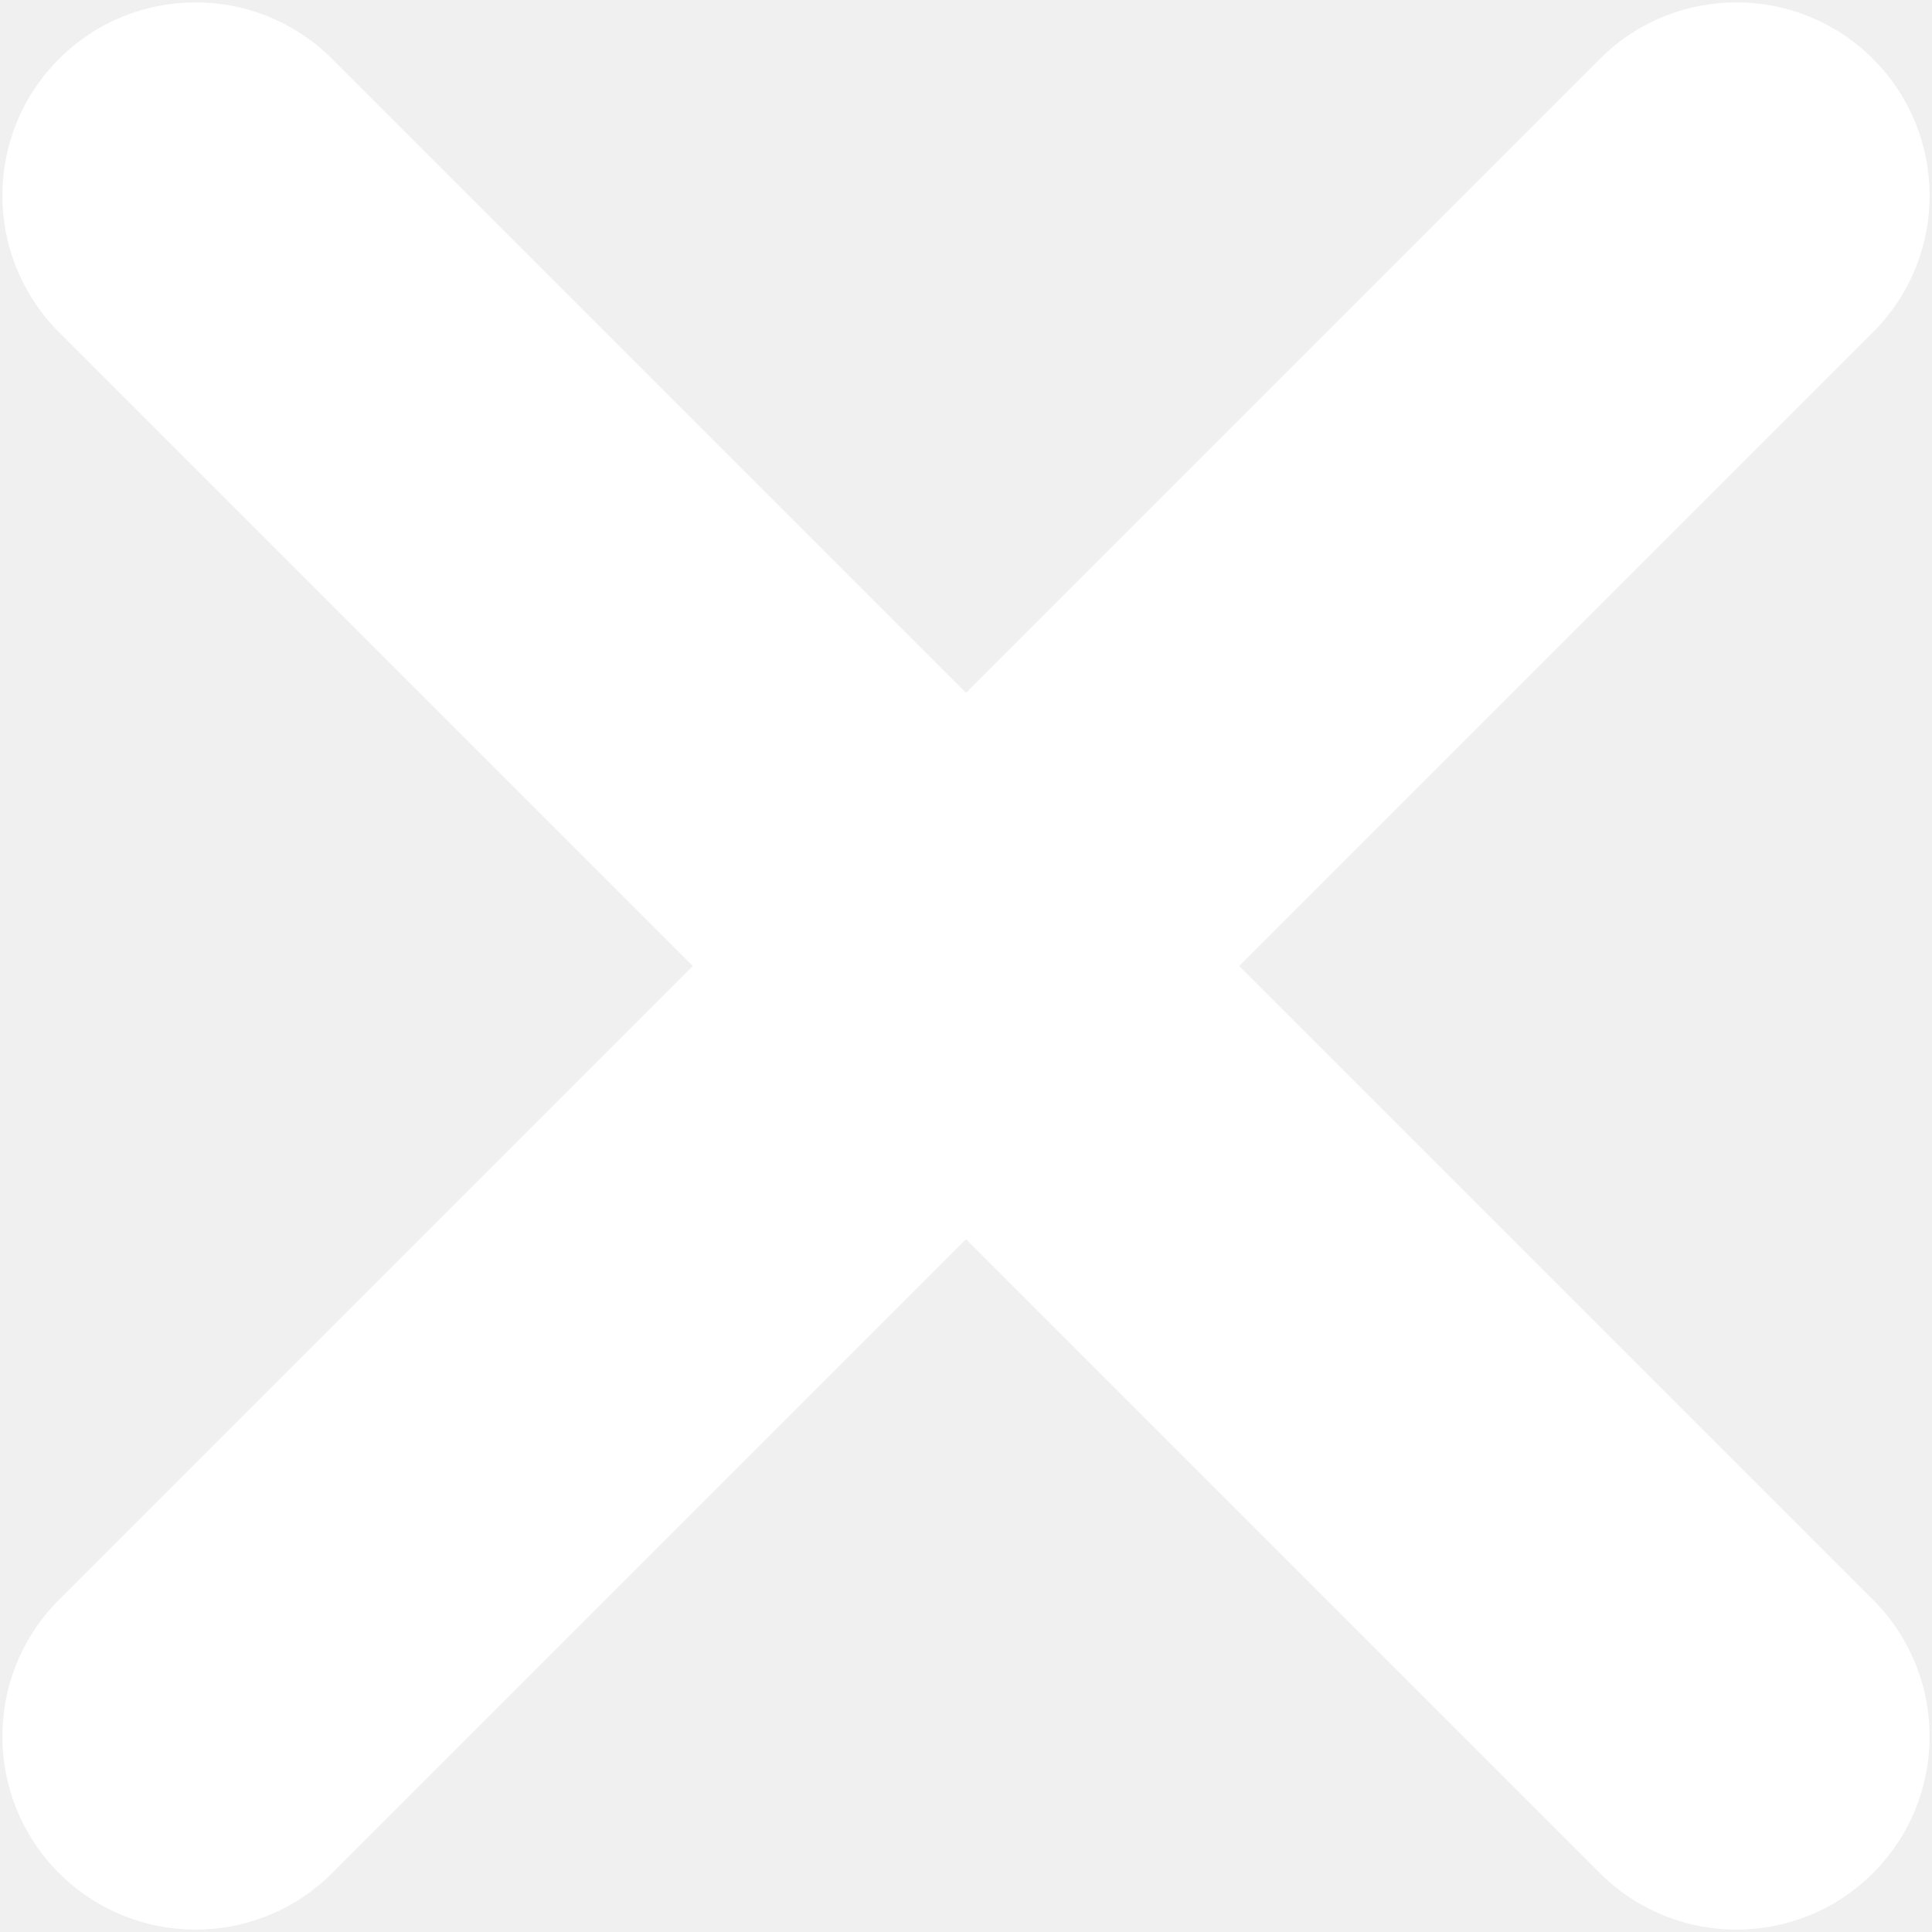
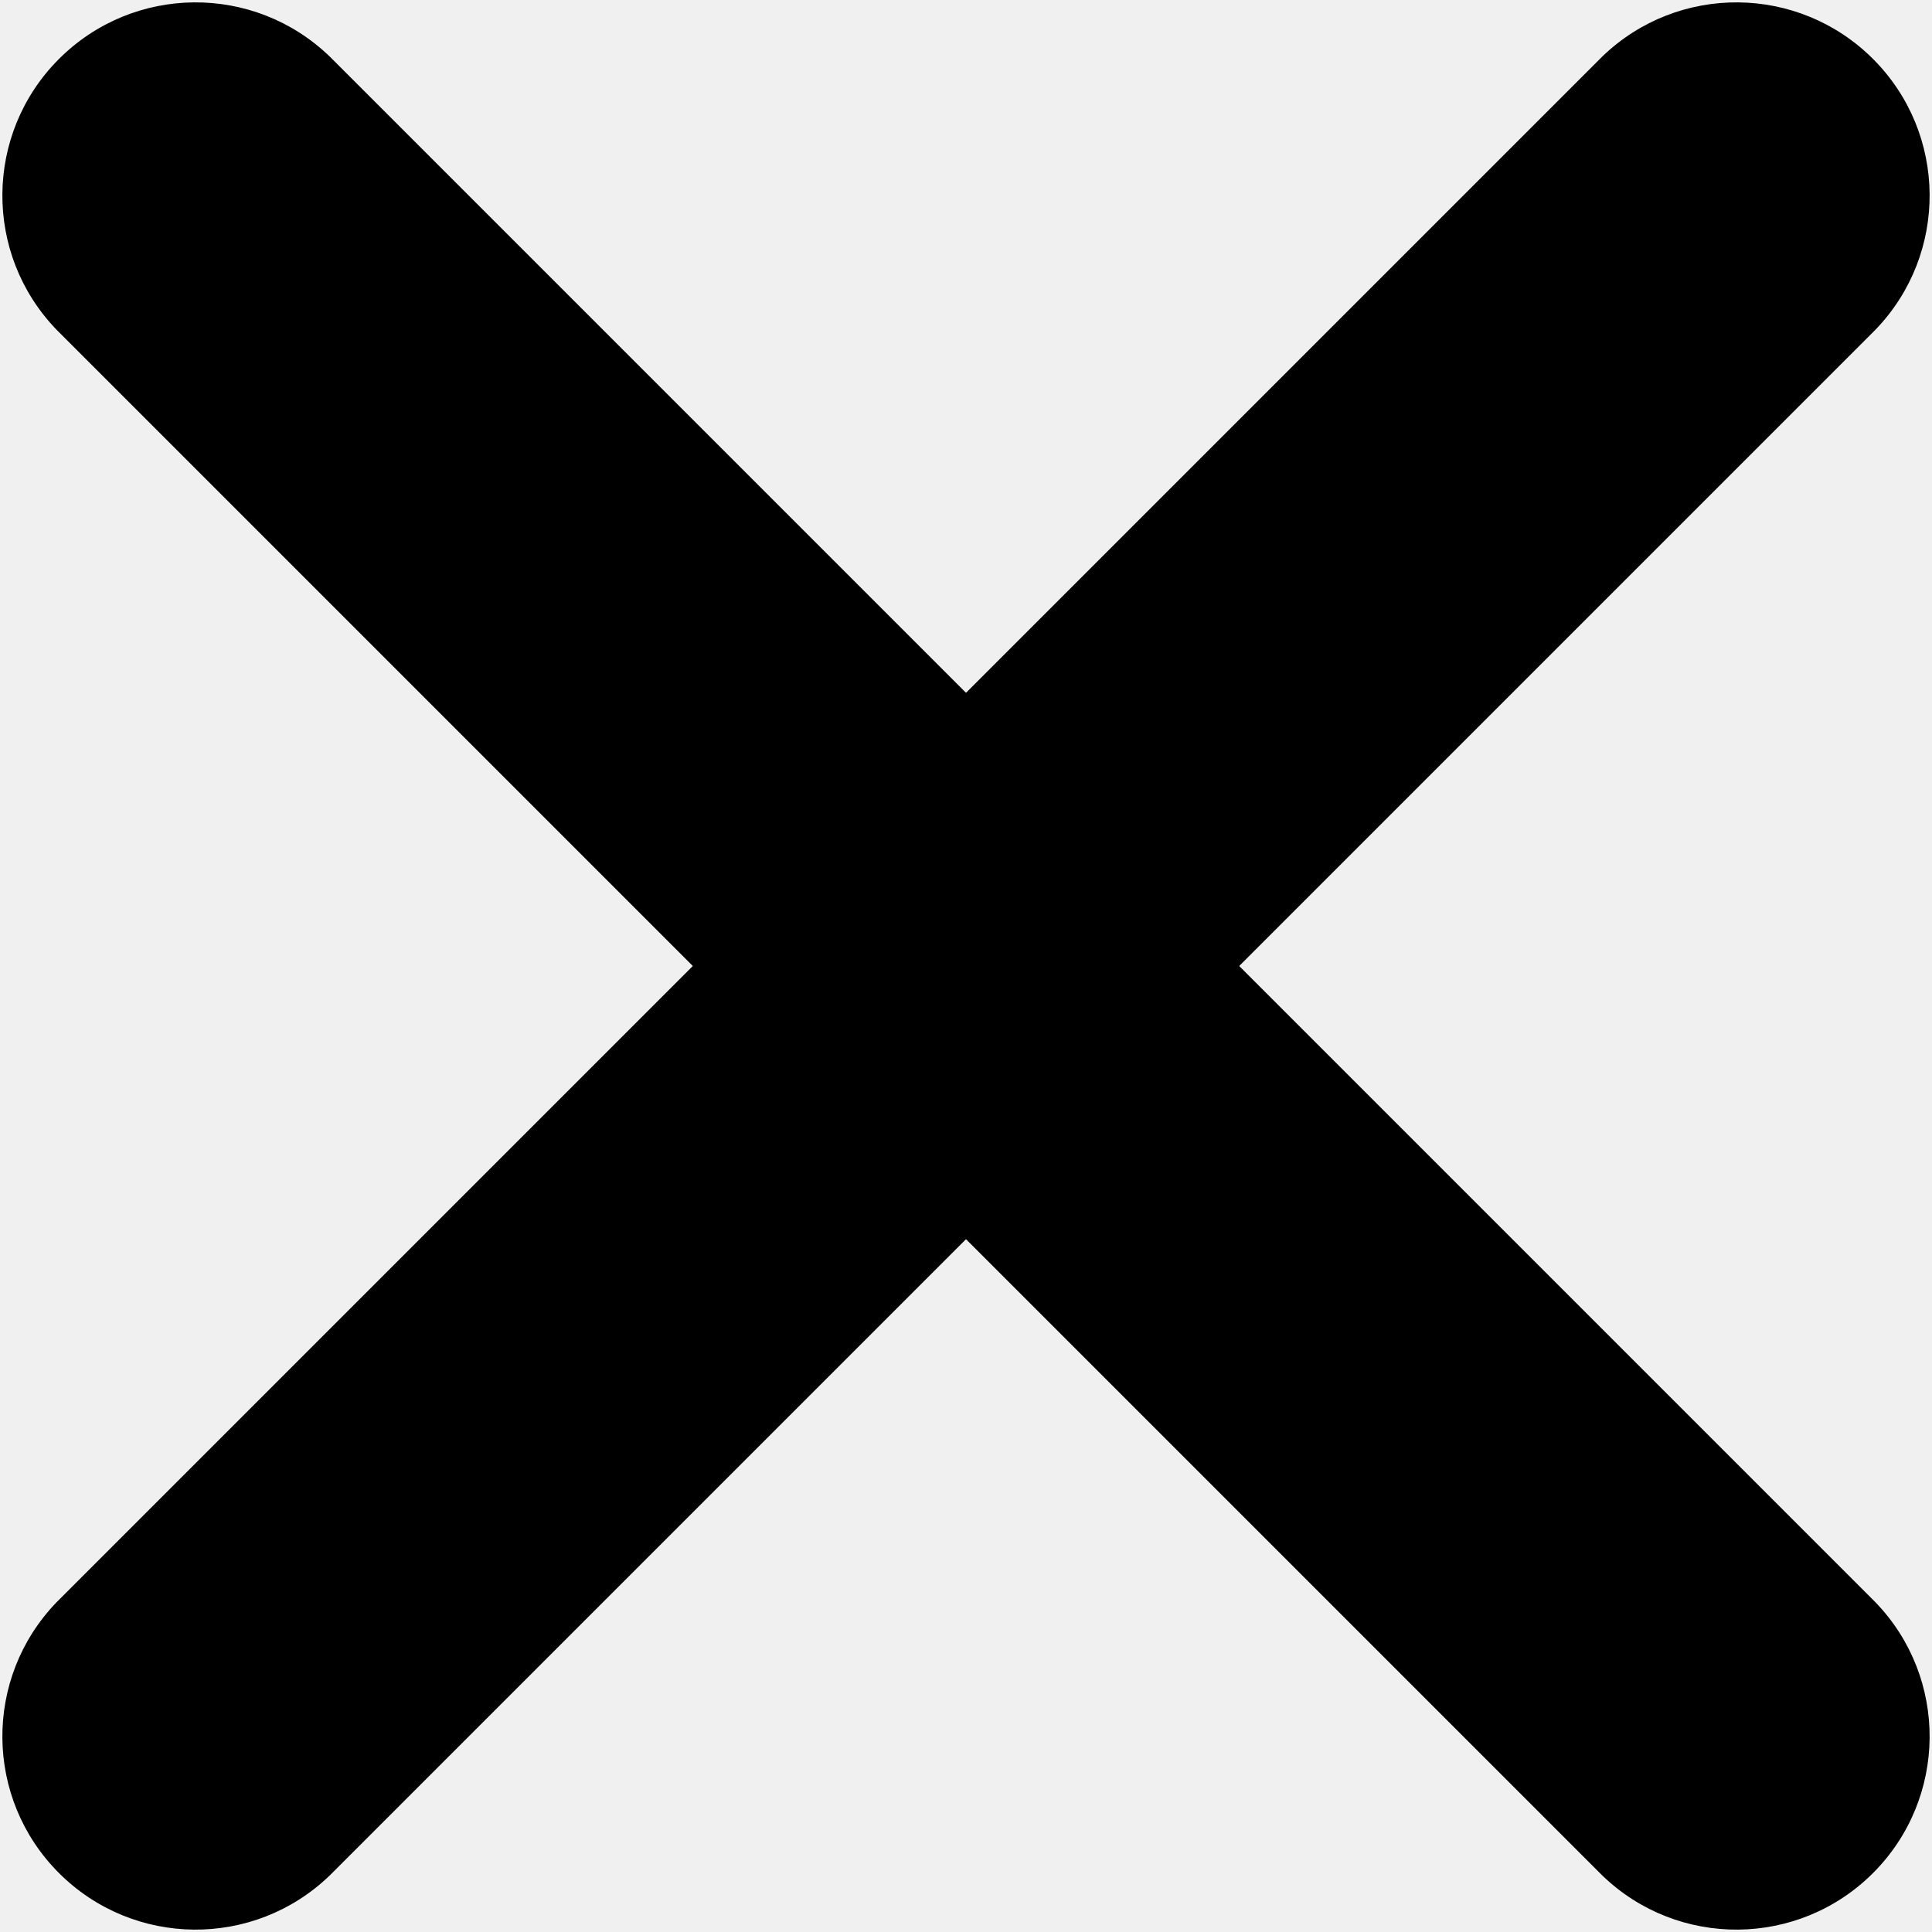
<svg xmlns="http://www.w3.org/2000/svg" width="10" height="10" viewBox="0 0 10 10" fill="none">
-   <path fill-rule="evenodd" clip-rule="evenodd" d="M9.707 1.707A1 1 0 008.293.293l-8 8a1 1 0 001.414 1.414l8-8z" fill="#fff" />
-   <path fill-rule="evenodd" clip-rule="evenodd" d="M.293 1.707A1 1 0 011.707.293l8 8a1 1 0 01-1.414 1.414l-8-8z" fill="#fff" />
+   <path fill-rule="evenodd" clip-rule="evenodd" d="M9.707 1.707A1 1 0 008.293.293l-8 8a1 1 0 001.414 1.414l8-8z" fill="currentColor" />
+   <path fill-rule="evenodd" clip-rule="evenodd" d="M.293 1.707A1 1 0 011.707.293l8 8a1 1 0 01-1.414 1.414l-8-8z" fill="currentColor" />
</svg>
